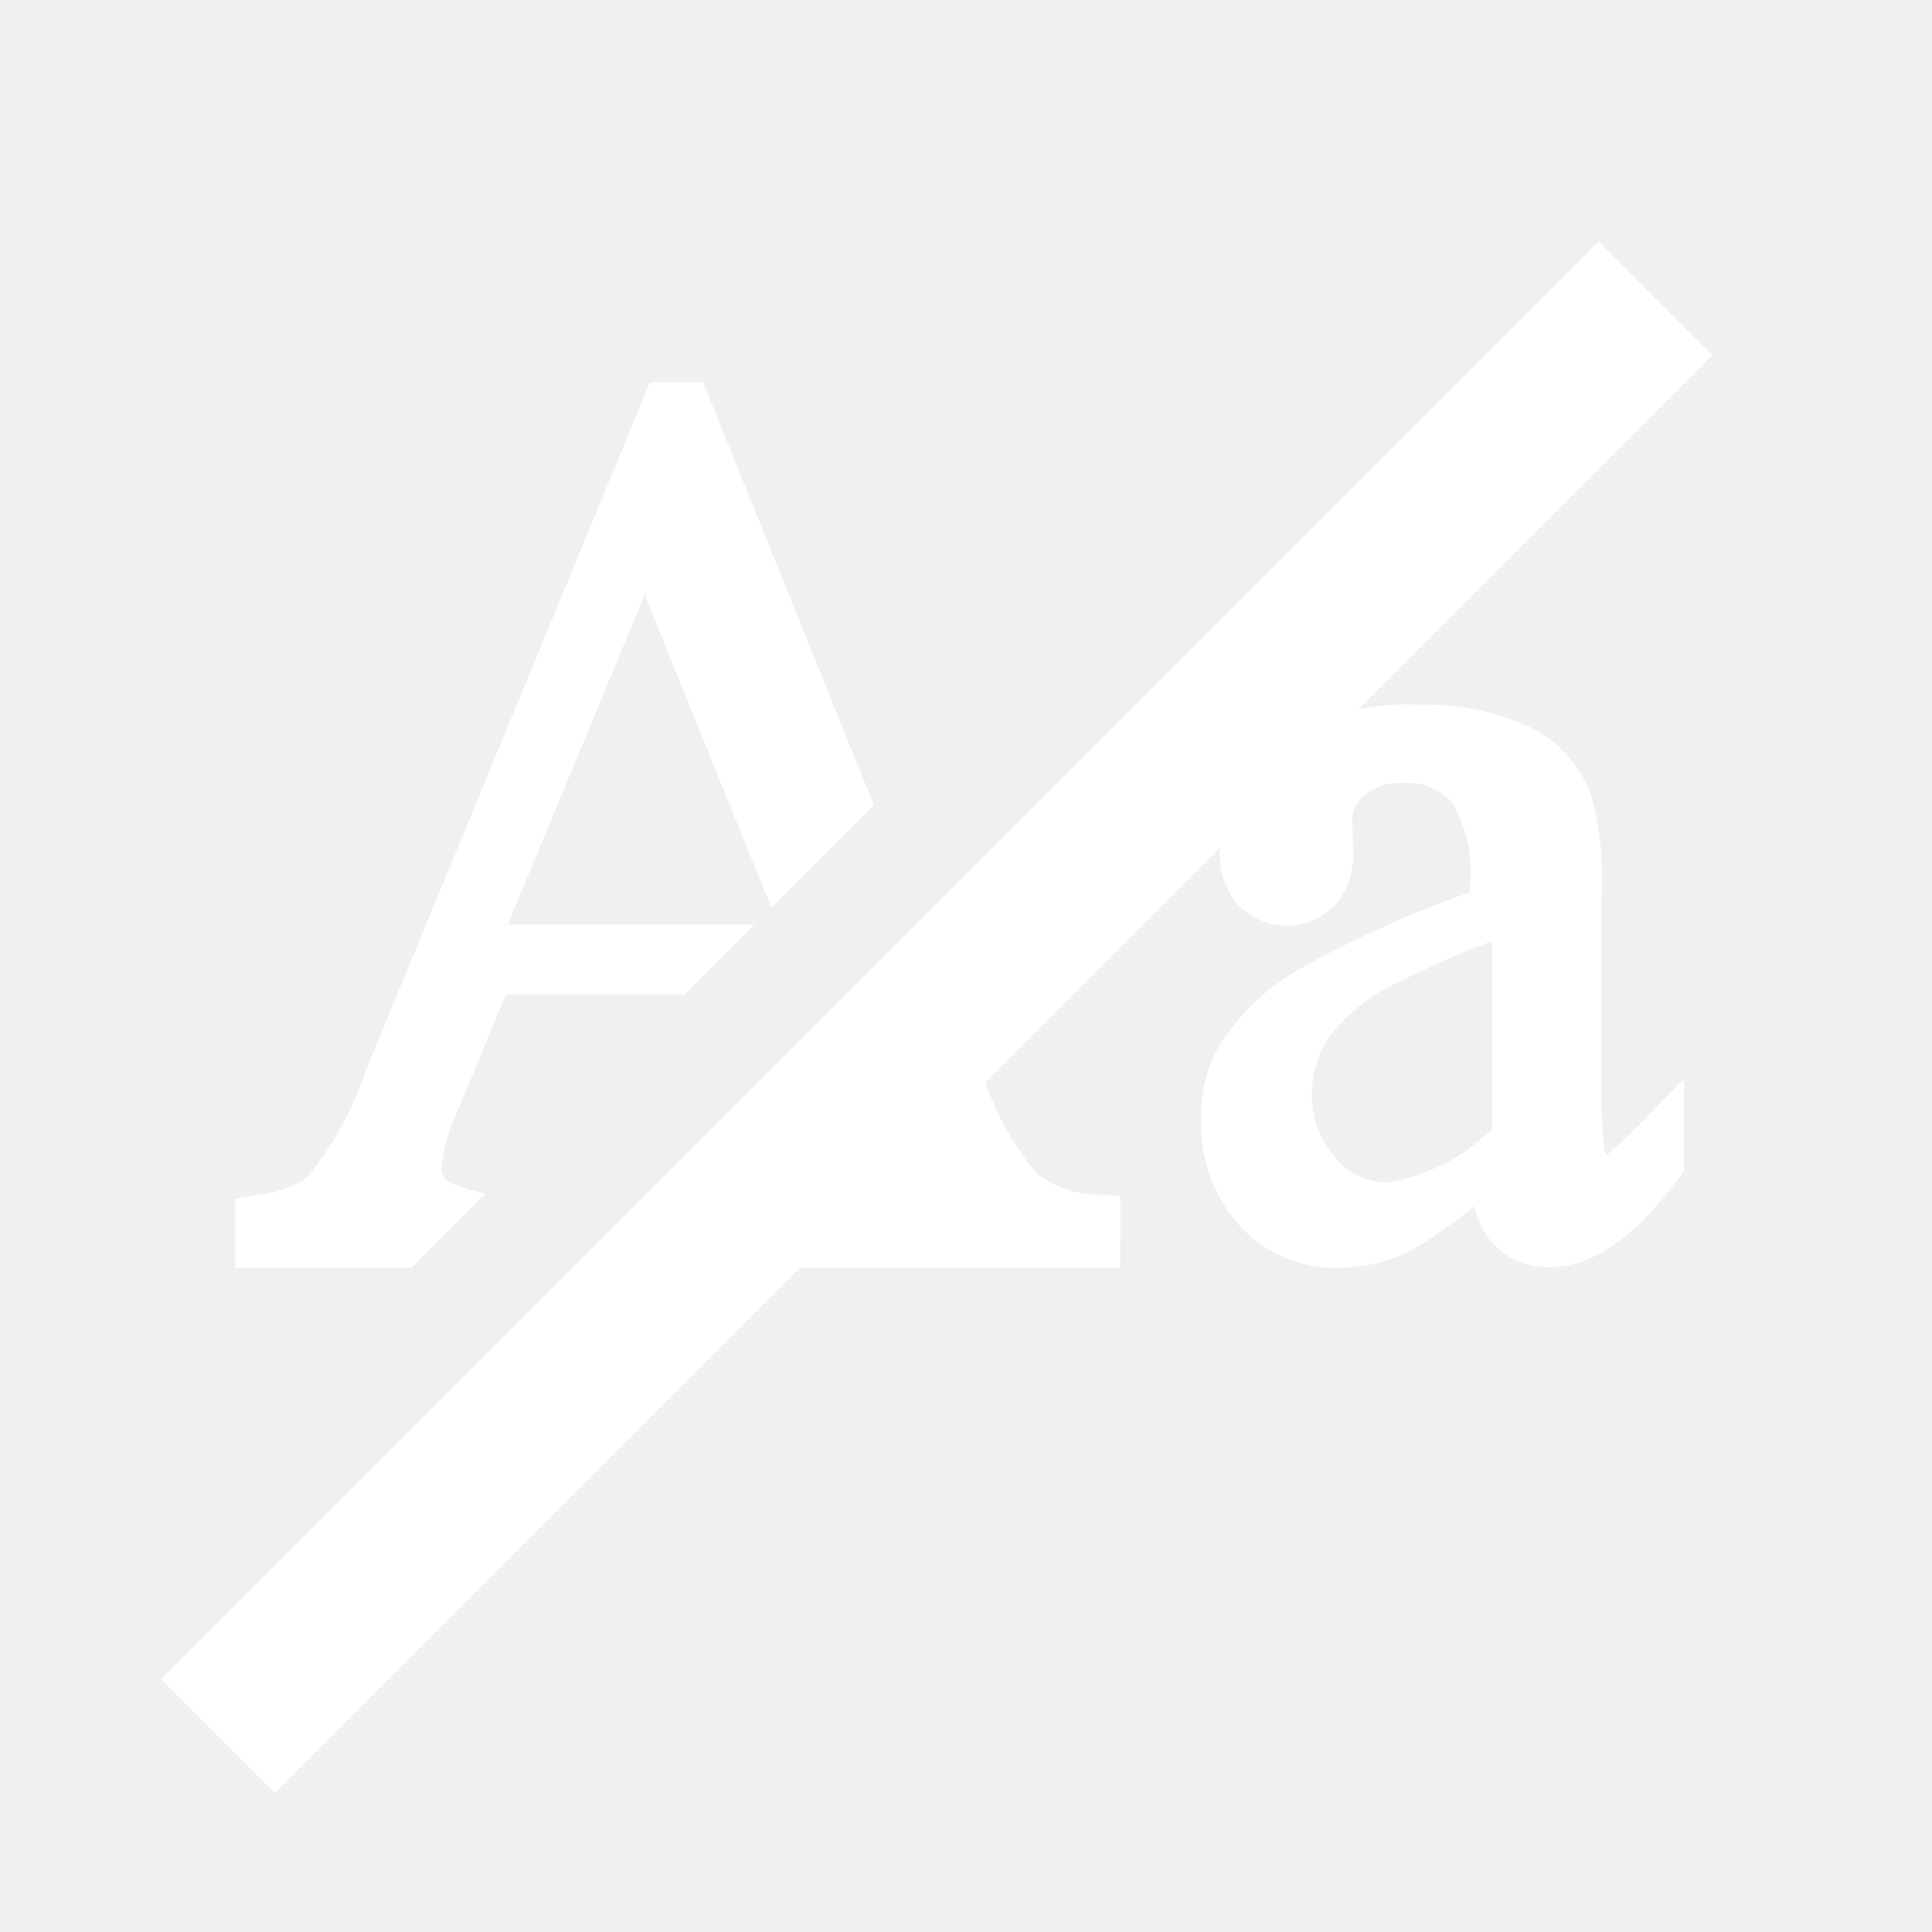
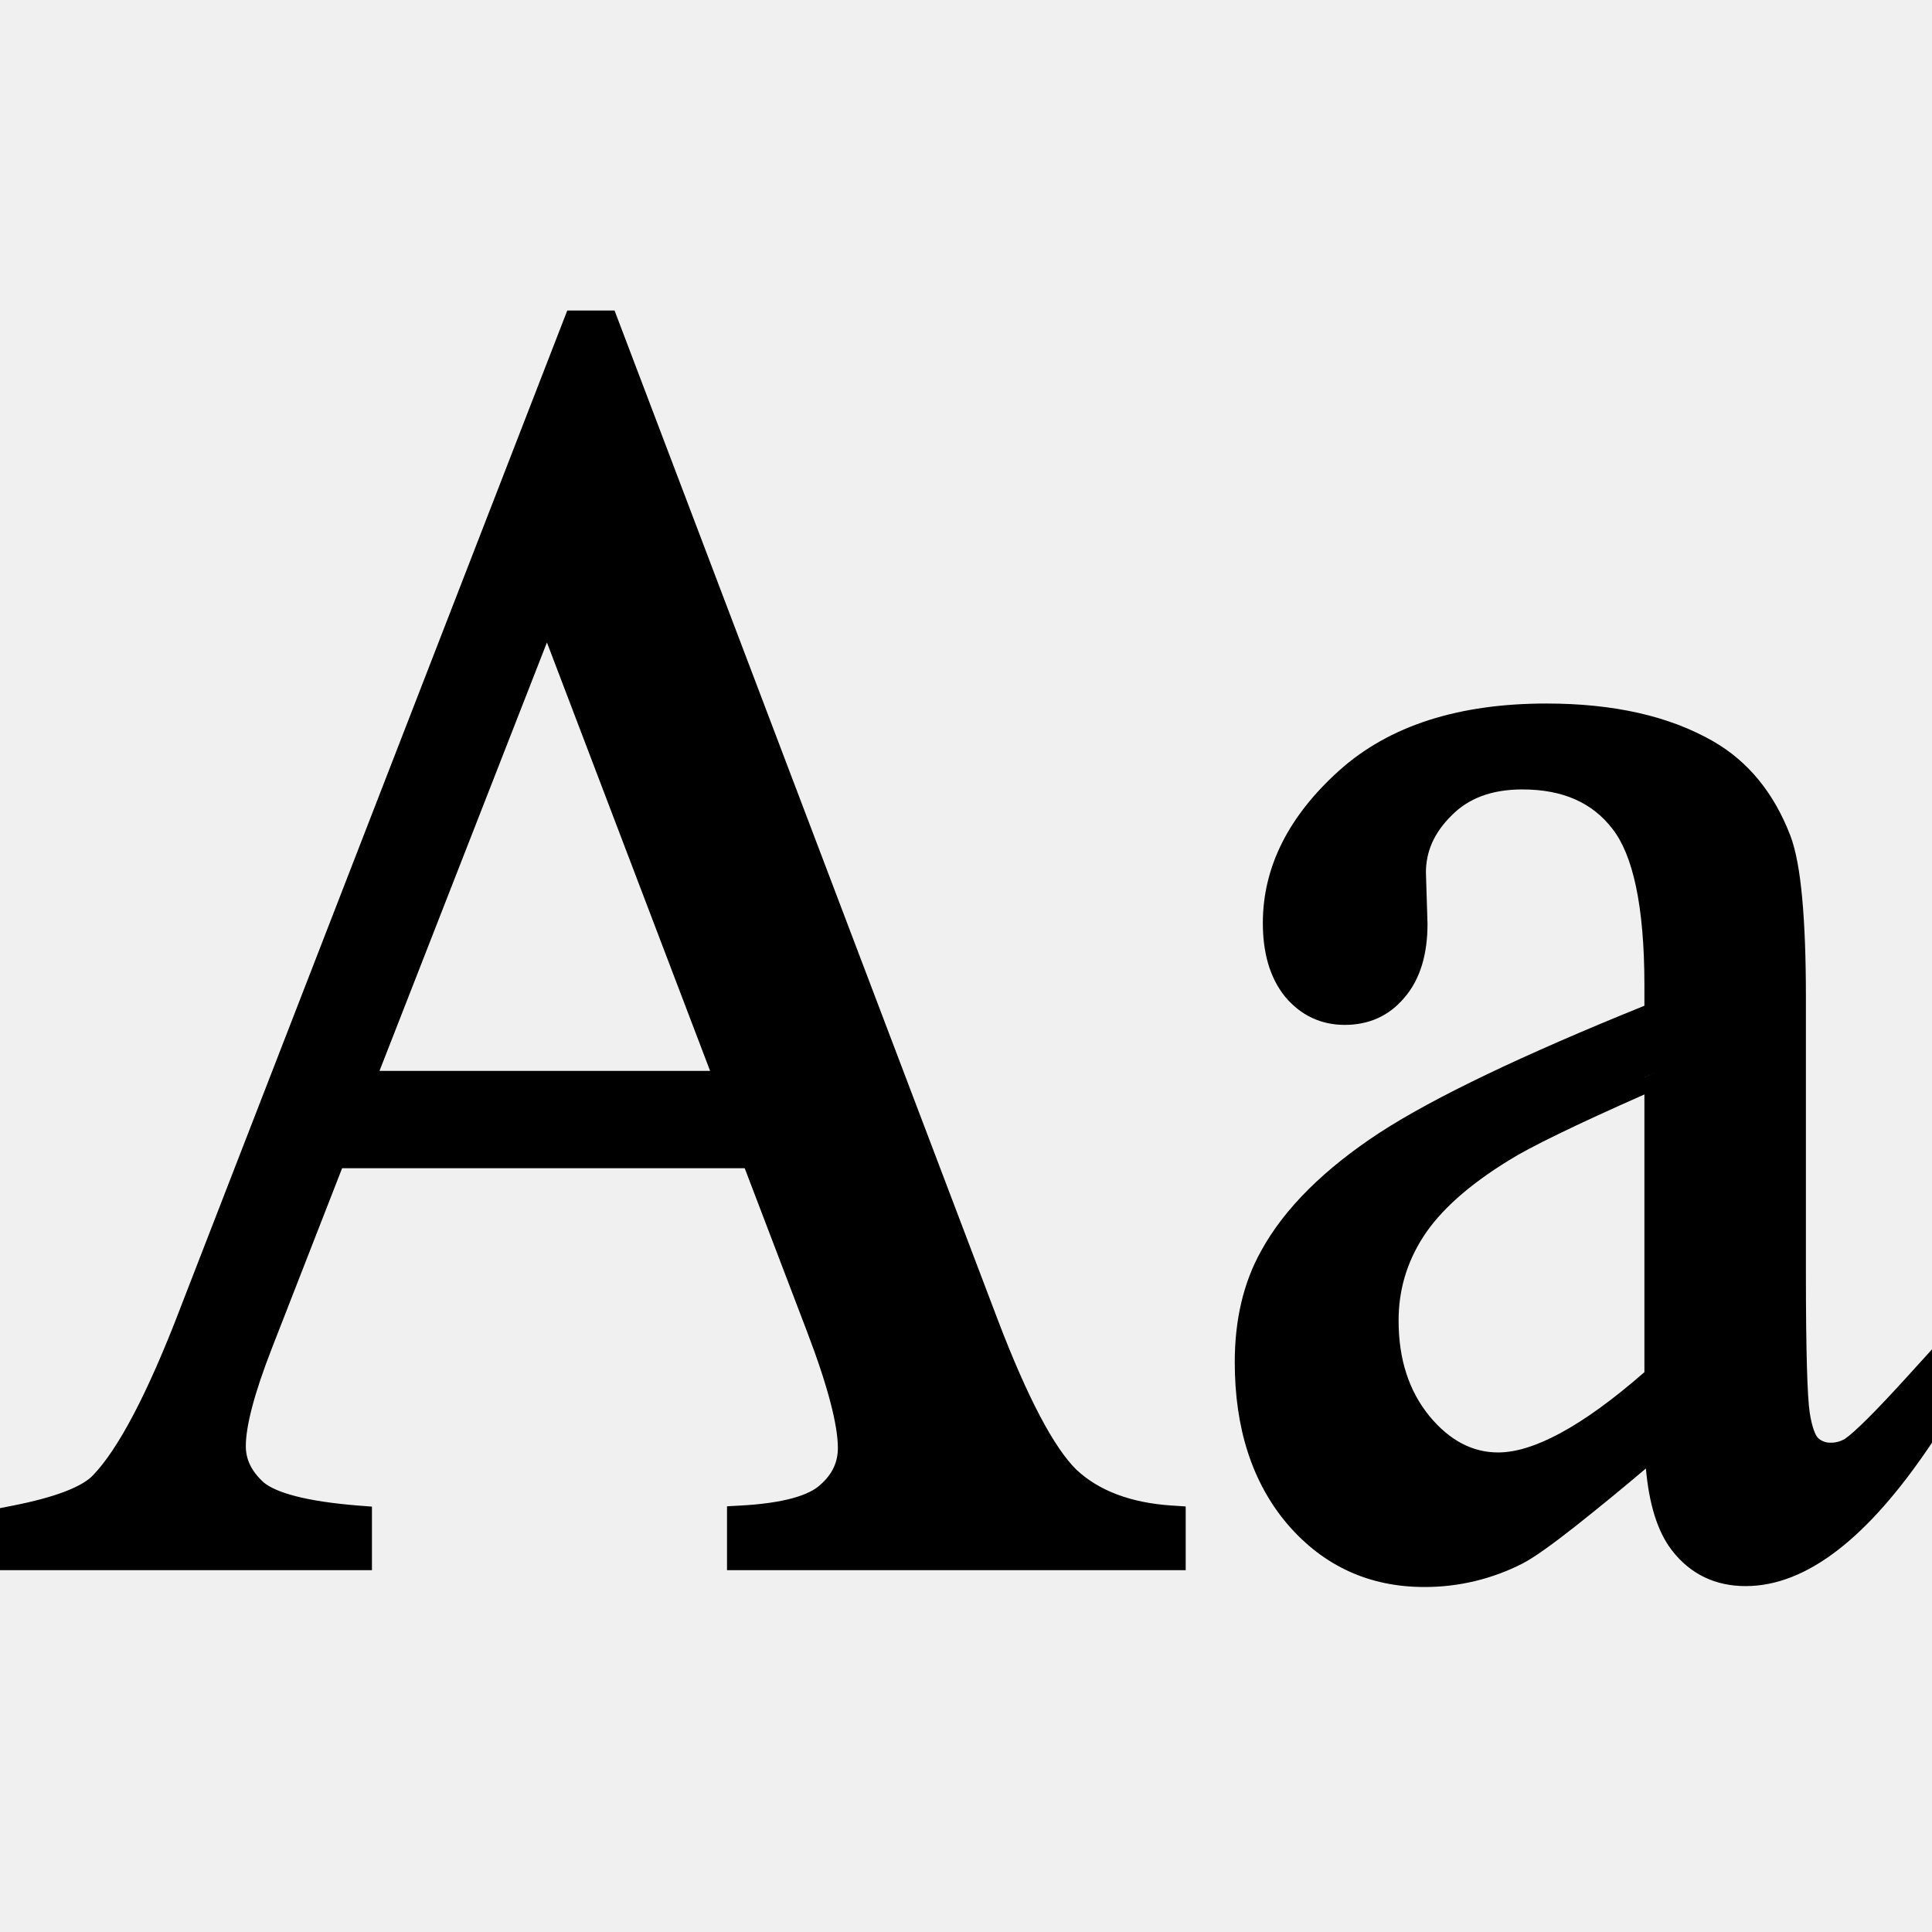
- <svg xmlns="http://www.w3.org/2000/svg" width="24" height="24" viewBox="0 0 24 24" fill="none">
-   <path fill-rule="evenodd" clip-rule="evenodd" d="M19.858 3L2 20.858L3.414 22.272L9.937 15.749H13.916L13.919 14.856L13.633 14.838C13.361 14.838 13.097 14.746 12.88 14.576C12.599 14.245 12.382 13.861 12.241 13.446L15.155 10.532C15.154 10.546 15.153 10.56 15.152 10.574C15.142 10.816 15.222 11.053 15.377 11.238C15.455 11.319 15.548 11.384 15.651 11.429C15.754 11.474 15.864 11.498 15.976 11.499C16.088 11.5 16.199 11.478 16.303 11.435C16.406 11.392 16.501 11.329 16.58 11.249C16.741 11.062 16.823 10.819 16.81 10.571L16.797 10.193C16.798 10.131 16.813 10.071 16.84 10.017C16.868 9.963 16.907 9.915 16.955 9.879C17.086 9.769 17.254 9.714 17.423 9.727C17.537 9.717 17.651 9.734 17.758 9.775C17.865 9.817 17.961 9.883 18.039 9.968C18.227 10.291 18.304 10.668 18.259 11.041V11.084C17.544 11.335 16.85 11.646 16.185 12.014C15.772 12.24 15.42 12.567 15.159 12.965C14.996 13.244 14.914 13.564 14.921 13.888C14.902 14.381 15.073 14.861 15.398 15.226C15.555 15.396 15.745 15.531 15.957 15.621C16.168 15.711 16.396 15.755 16.625 15.749C16.924 15.749 17.221 15.683 17.492 15.554C17.782 15.389 18.057 15.198 18.314 14.982C18.349 15.141 18.419 15.29 18.519 15.416C18.608 15.521 18.719 15.605 18.843 15.662C18.968 15.718 19.104 15.745 19.24 15.742C19.783 15.742 20.313 15.376 20.862 14.625L20.919 14.55V13.399L20.45 13.884C20.185 14.155 20.059 14.264 19.994 14.321C19.977 14.335 19.965 14.346 19.955 14.355C19.938 14.318 19.928 14.279 19.924 14.238C19.894 13.898 19.884 13.556 19.894 13.214V11.136C19.922 10.702 19.874 10.266 19.755 9.848C19.622 9.51 19.375 9.231 19.059 9.06C18.611 8.841 18.118 8.736 17.621 8.754C17.368 8.739 17.115 8.761 16.87 8.816L21.272 4.414L19.858 3ZM18.535 14.022V11.69C18.1 11.855 17.674 12.045 17.259 12.257C16.972 12.405 16.719 12.614 16.52 12.872C16.374 13.076 16.297 13.322 16.297 13.575C16.287 13.867 16.388 14.153 16.579 14.372C16.657 14.47 16.756 14.549 16.868 14.604C16.98 14.659 17.102 14.688 17.227 14.69C17.721 14.614 18.179 14.38 18.535 14.022Z" fill="white" />
-   <path d="M10.856 10.002L8.734 4.749H8.074L4.55 13.284C4.387 13.78 4.134 14.239 3.805 14.637C3.613 14.758 3.397 14.83 3.173 14.845L2.92 14.891V15.748H5.11L6.034 14.825C5.876 14.8 5.722 14.751 5.577 14.679C5.48 14.599 5.48 14.544 5.48 14.521C5.508 14.257 5.583 14 5.701 13.763L6.283 12.356H8.502L9.372 11.486H6.306L8.008 7.39L9.583 11.276L10.856 10.002Z" fill="white" />
+ <svg xmlns="http://www.w3.org/2000/svg" width="56" height="56" viewBox="0 0 56 56">
+   <path fill-rule="evenodd" d="M33.974 43.64c-1.226-.081-2.137-.444-2.776-1.042-.636-.626-1.404-2.048-2.288-4.372L17.813 9h-1.37L5.226 37.916v.002c-.962 2.512-1.811 4.098-2.533 4.846l-.003.003c-.131.14-.377.298-.78.456-.398.155-.917.297-1.564.423L0 43.714v1.799h10.781V43.67l-.39-.03c-.748-.06-1.352-.151-1.82-.272-.47-.121-.765-.263-.929-.4-.372-.34-.517-.688-.517-1.049 0-.565.232-1.498.758-2.845l2.033-5.212h11.67l1.801 4.721c.621 1.625.899 2.737.899 3.387 0 .406-.153.757-.517 1.075l-.005.005c-.15.136-.403.27-.795.377-.388.106-.885.178-1.498.212l-.398.021v1.852h13.295v-1.847l-.394-.026ZM11 31.04l4.853-12.418 4.73 12.419H11Zm44.284 8.86c-.935 1.03-1.527 1.612-1.805 1.804a.794.794 0 0 1-.436.113.507.507 0 0 1-.352-.142c-.061-.066-.163-.266-.236-.73-.07-.467-.11-1.798-.11-4.054v-7.98c0-1.146-.036-2.108-.108-2.882-.07-.765-.18-1.38-.344-1.812l-.001-.002c-.47-1.22-1.209-2.134-2.217-2.718-1.29-.747-2.915-1.105-4.852-1.105-2.527 0-4.55.63-6.017 1.952-1.43 1.29-2.202 2.76-2.202 4.412 0 .848.197 1.576.64 2.128l.006.007c.456.544 1.043.816 1.729.816.69 0 1.28-.255 1.726-.787.467-.539.672-1.274.672-2.138v-.008l-.046-1.488c.002-.597.23-1.143.745-1.65l.004-.004c.479-.485 1.144-.75 2.045-.75 1.197 0 2.044.4 2.613 1.144l.003.004c.577.736.923 2.193.923 4.522v.6c-3.525 1.426-6.086 2.65-7.664 3.672-1.6 1.048-2.766 2.19-3.45 3.442-.513.922-.76 2-.76 3.217 0 1.907.5 3.49 1.533 4.703l.003.003C38.37 45.4 39.702 46 41.284 46a6.206 6.206 0 0 0 2.854-.684l.003-.002c.318-.165.83-.53 1.513-1.067a77.79 77.79 0 0 0 2.053-1.682c.09 1.01.327 1.821.756 2.375.538.695 1.265 1.034 2.135 1.034 1.793 0 3.564-1.444 5.319-4.034l.083-.123v-2.706l-.716.789Zm-11.537-6.274.003-.002c.598-.375 1.894-1.007 3.914-1.901v8.05c-1.84 1.608-3.242 2.327-4.238 2.327-.734 0-1.395-.333-1.994-1.054-.59-.726-.893-1.638-.893-2.77 0-.876.235-1.68.715-2.427.477-.742 1.294-1.488 2.493-2.223Zm3.917-2.4.244-.108.175-.077-.42.184Z" clip-rule="evenodd" />
</svg>
